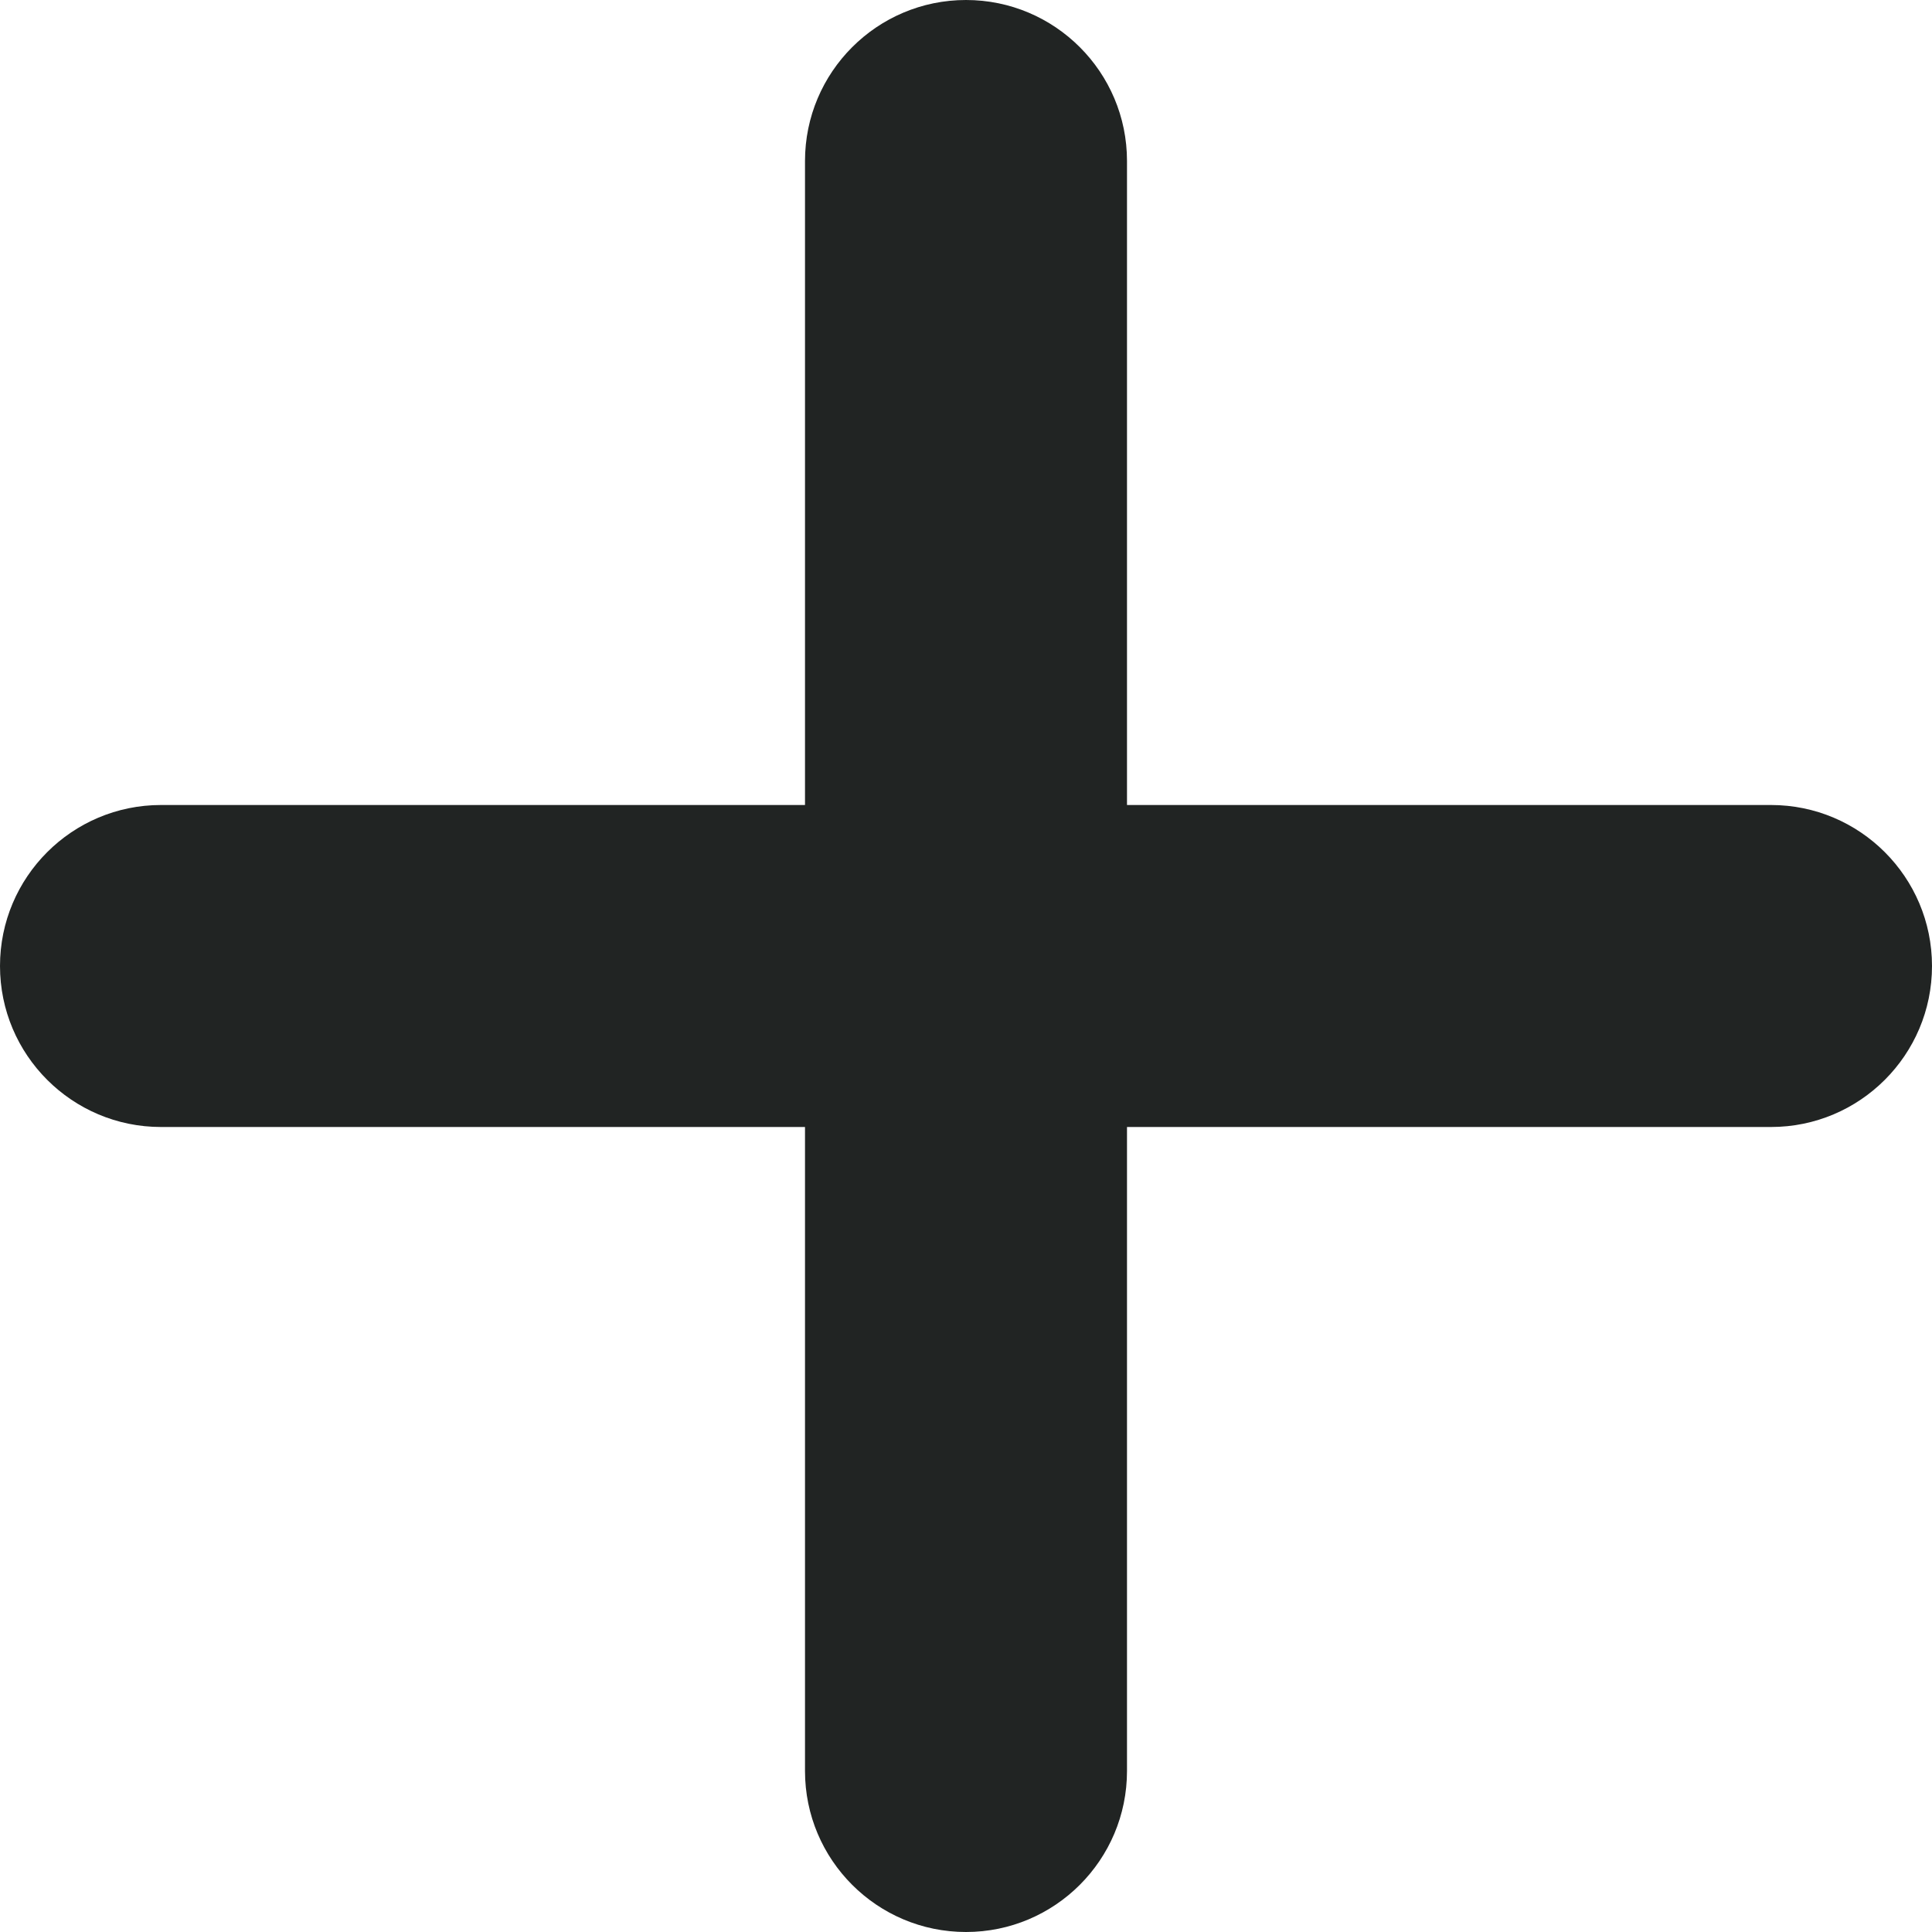
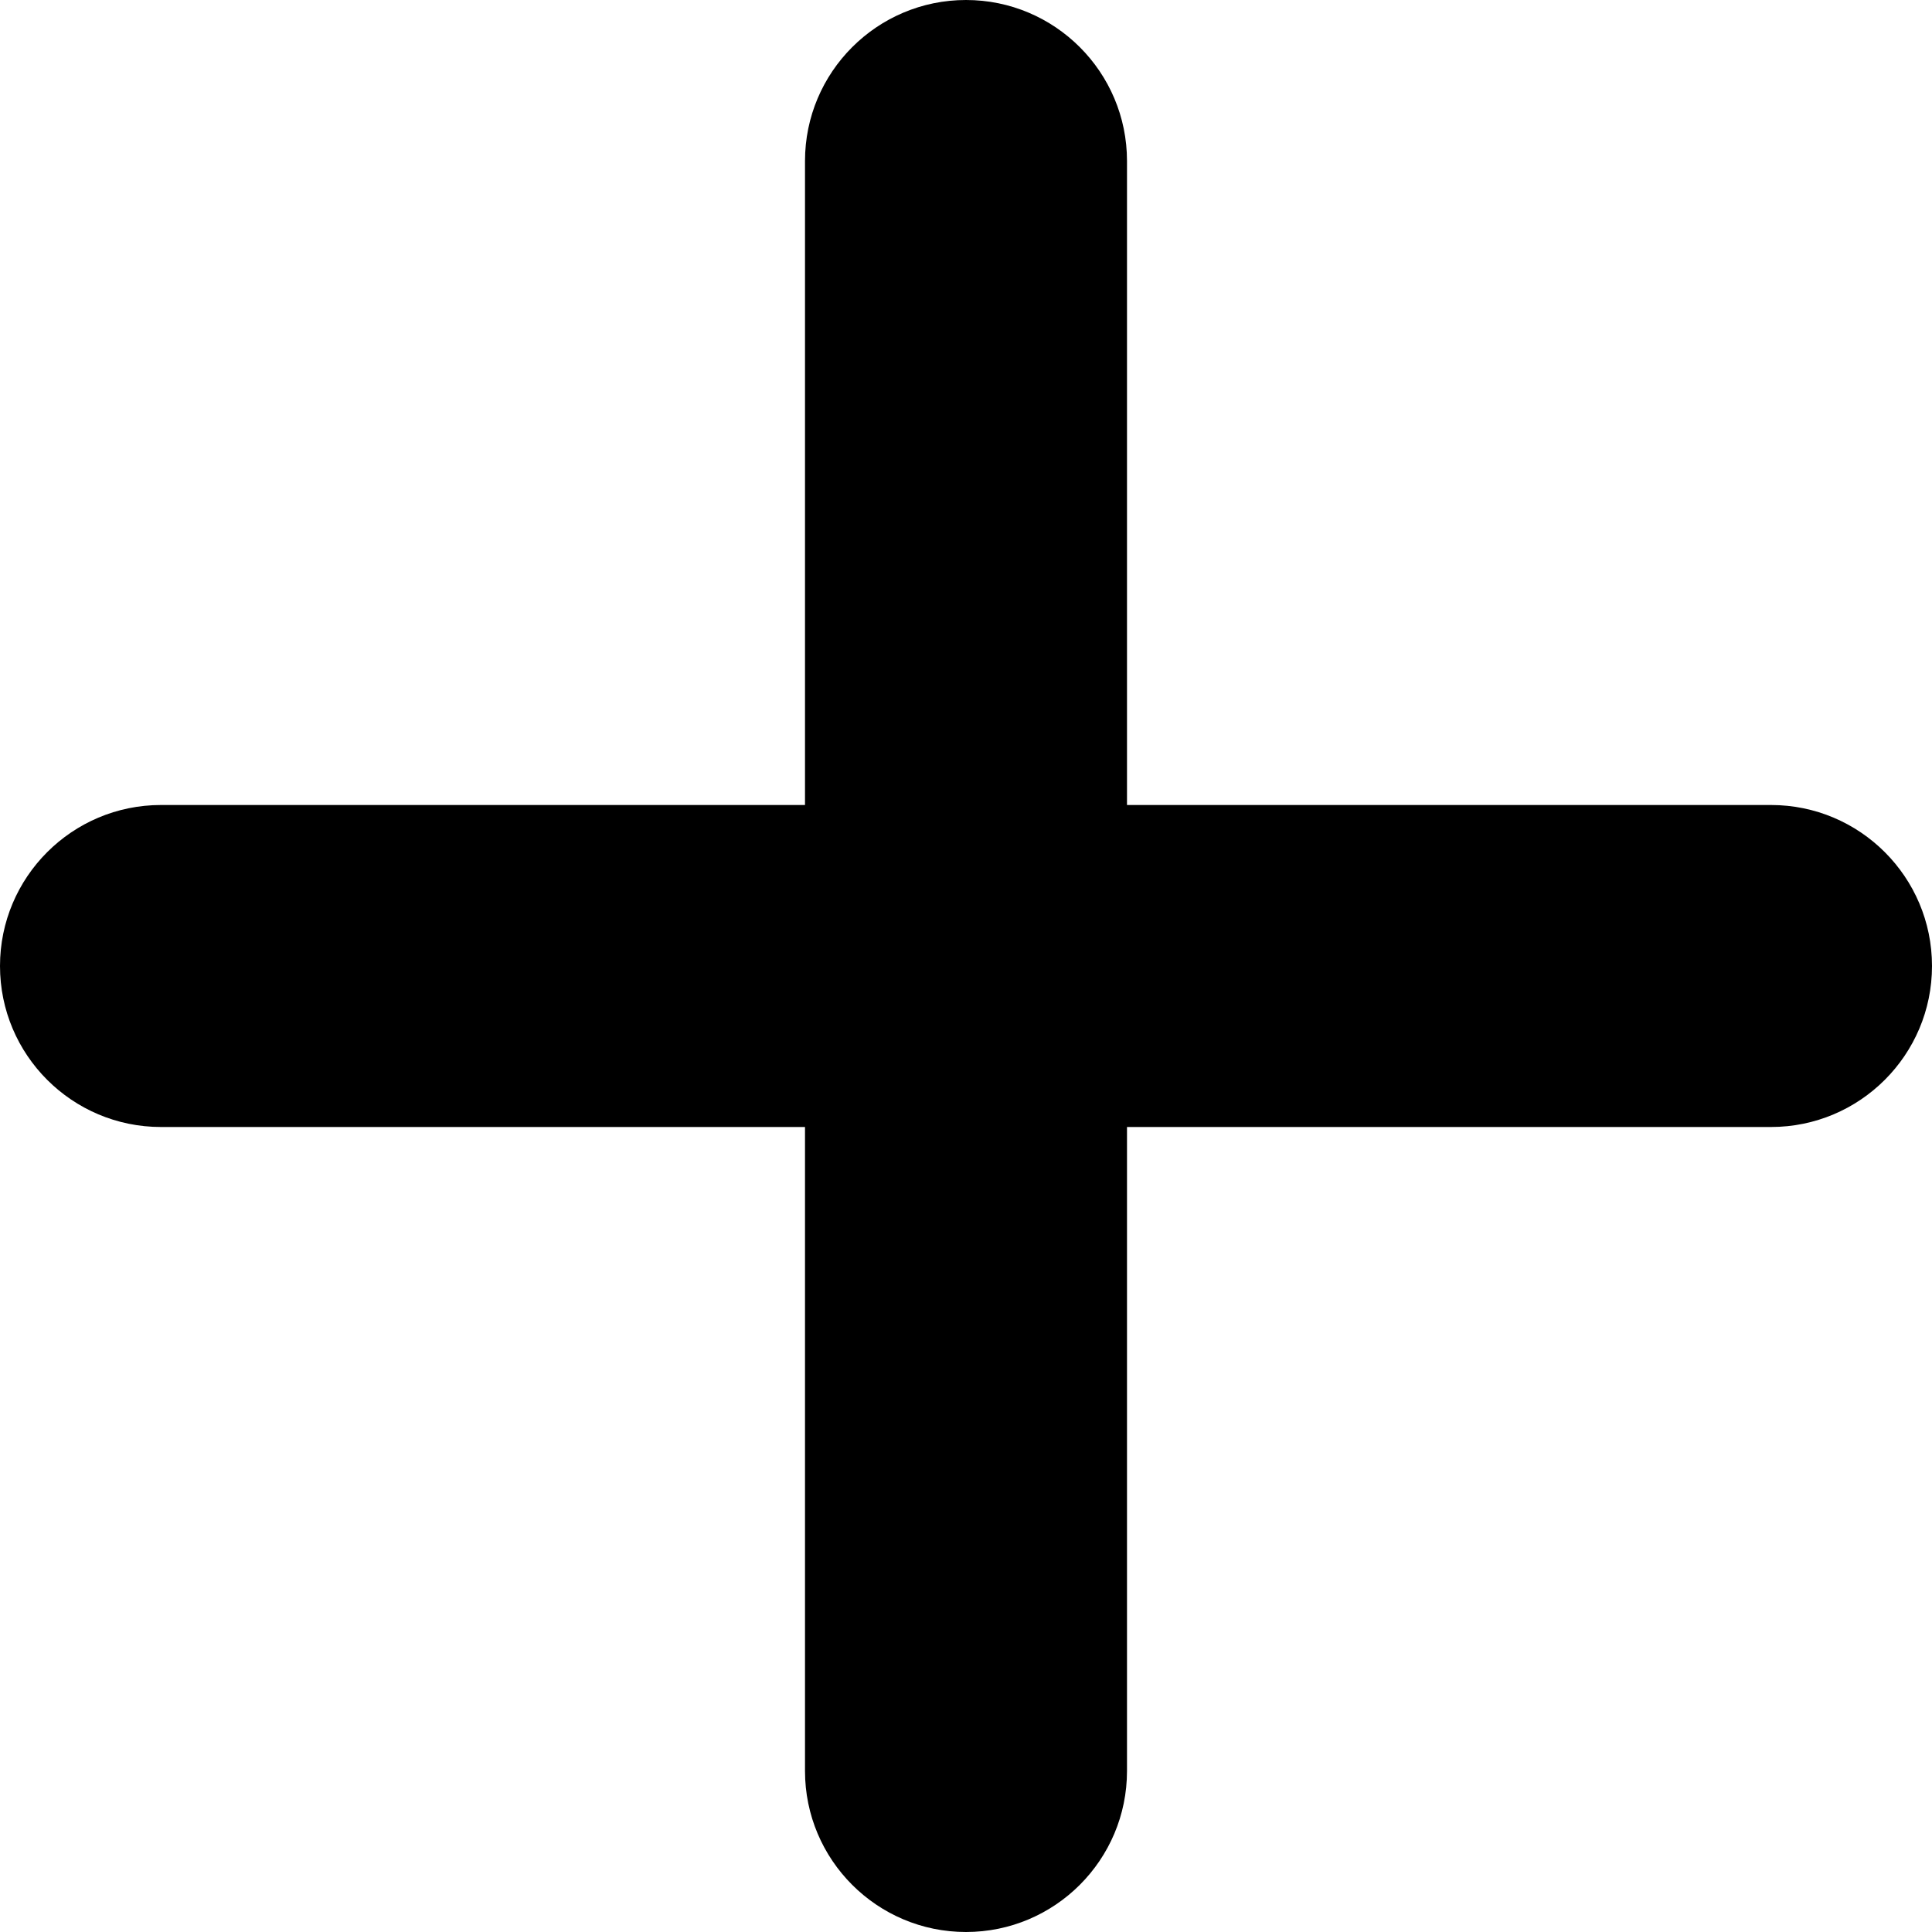
<svg xmlns="http://www.w3.org/2000/svg" width="100%" height="100%" viewBox="0 0 12 12" fill="none">
  <g clip-path="url(#clip0_9_26)">
-     <path d="M7 1C7 0.448 6.552 0 6 0C5.448 0 5 0.448 5 1V5H1C0.448 5 0 5.448 0 6C0 6.552 0.448 7 1 7H5V11C5 11.552 5.448 12 6 12C6.552 12 7 11.552 7 11V7H11C11.552 7 12 6.552 12 6C12 5.448 11.552 5 11 5H7V1Z" fill="#212423" />
+     <path d="M7 1C7 0.448 6.552 0 6 0C5.448 0 5 0.448 5 1V5H1C0.448 5 0 5.448 0 6C0 6.552 0.448 7 1 7H5V11C5 11.552 5.448 12 6 12C6.552 12 7 11.552 7 11V7H11C11.552 7 12 6.552 12 6C12 5.448 11.552 5 11 5H7V1Z" fill="currentColor" />
  </g>
</svg>
